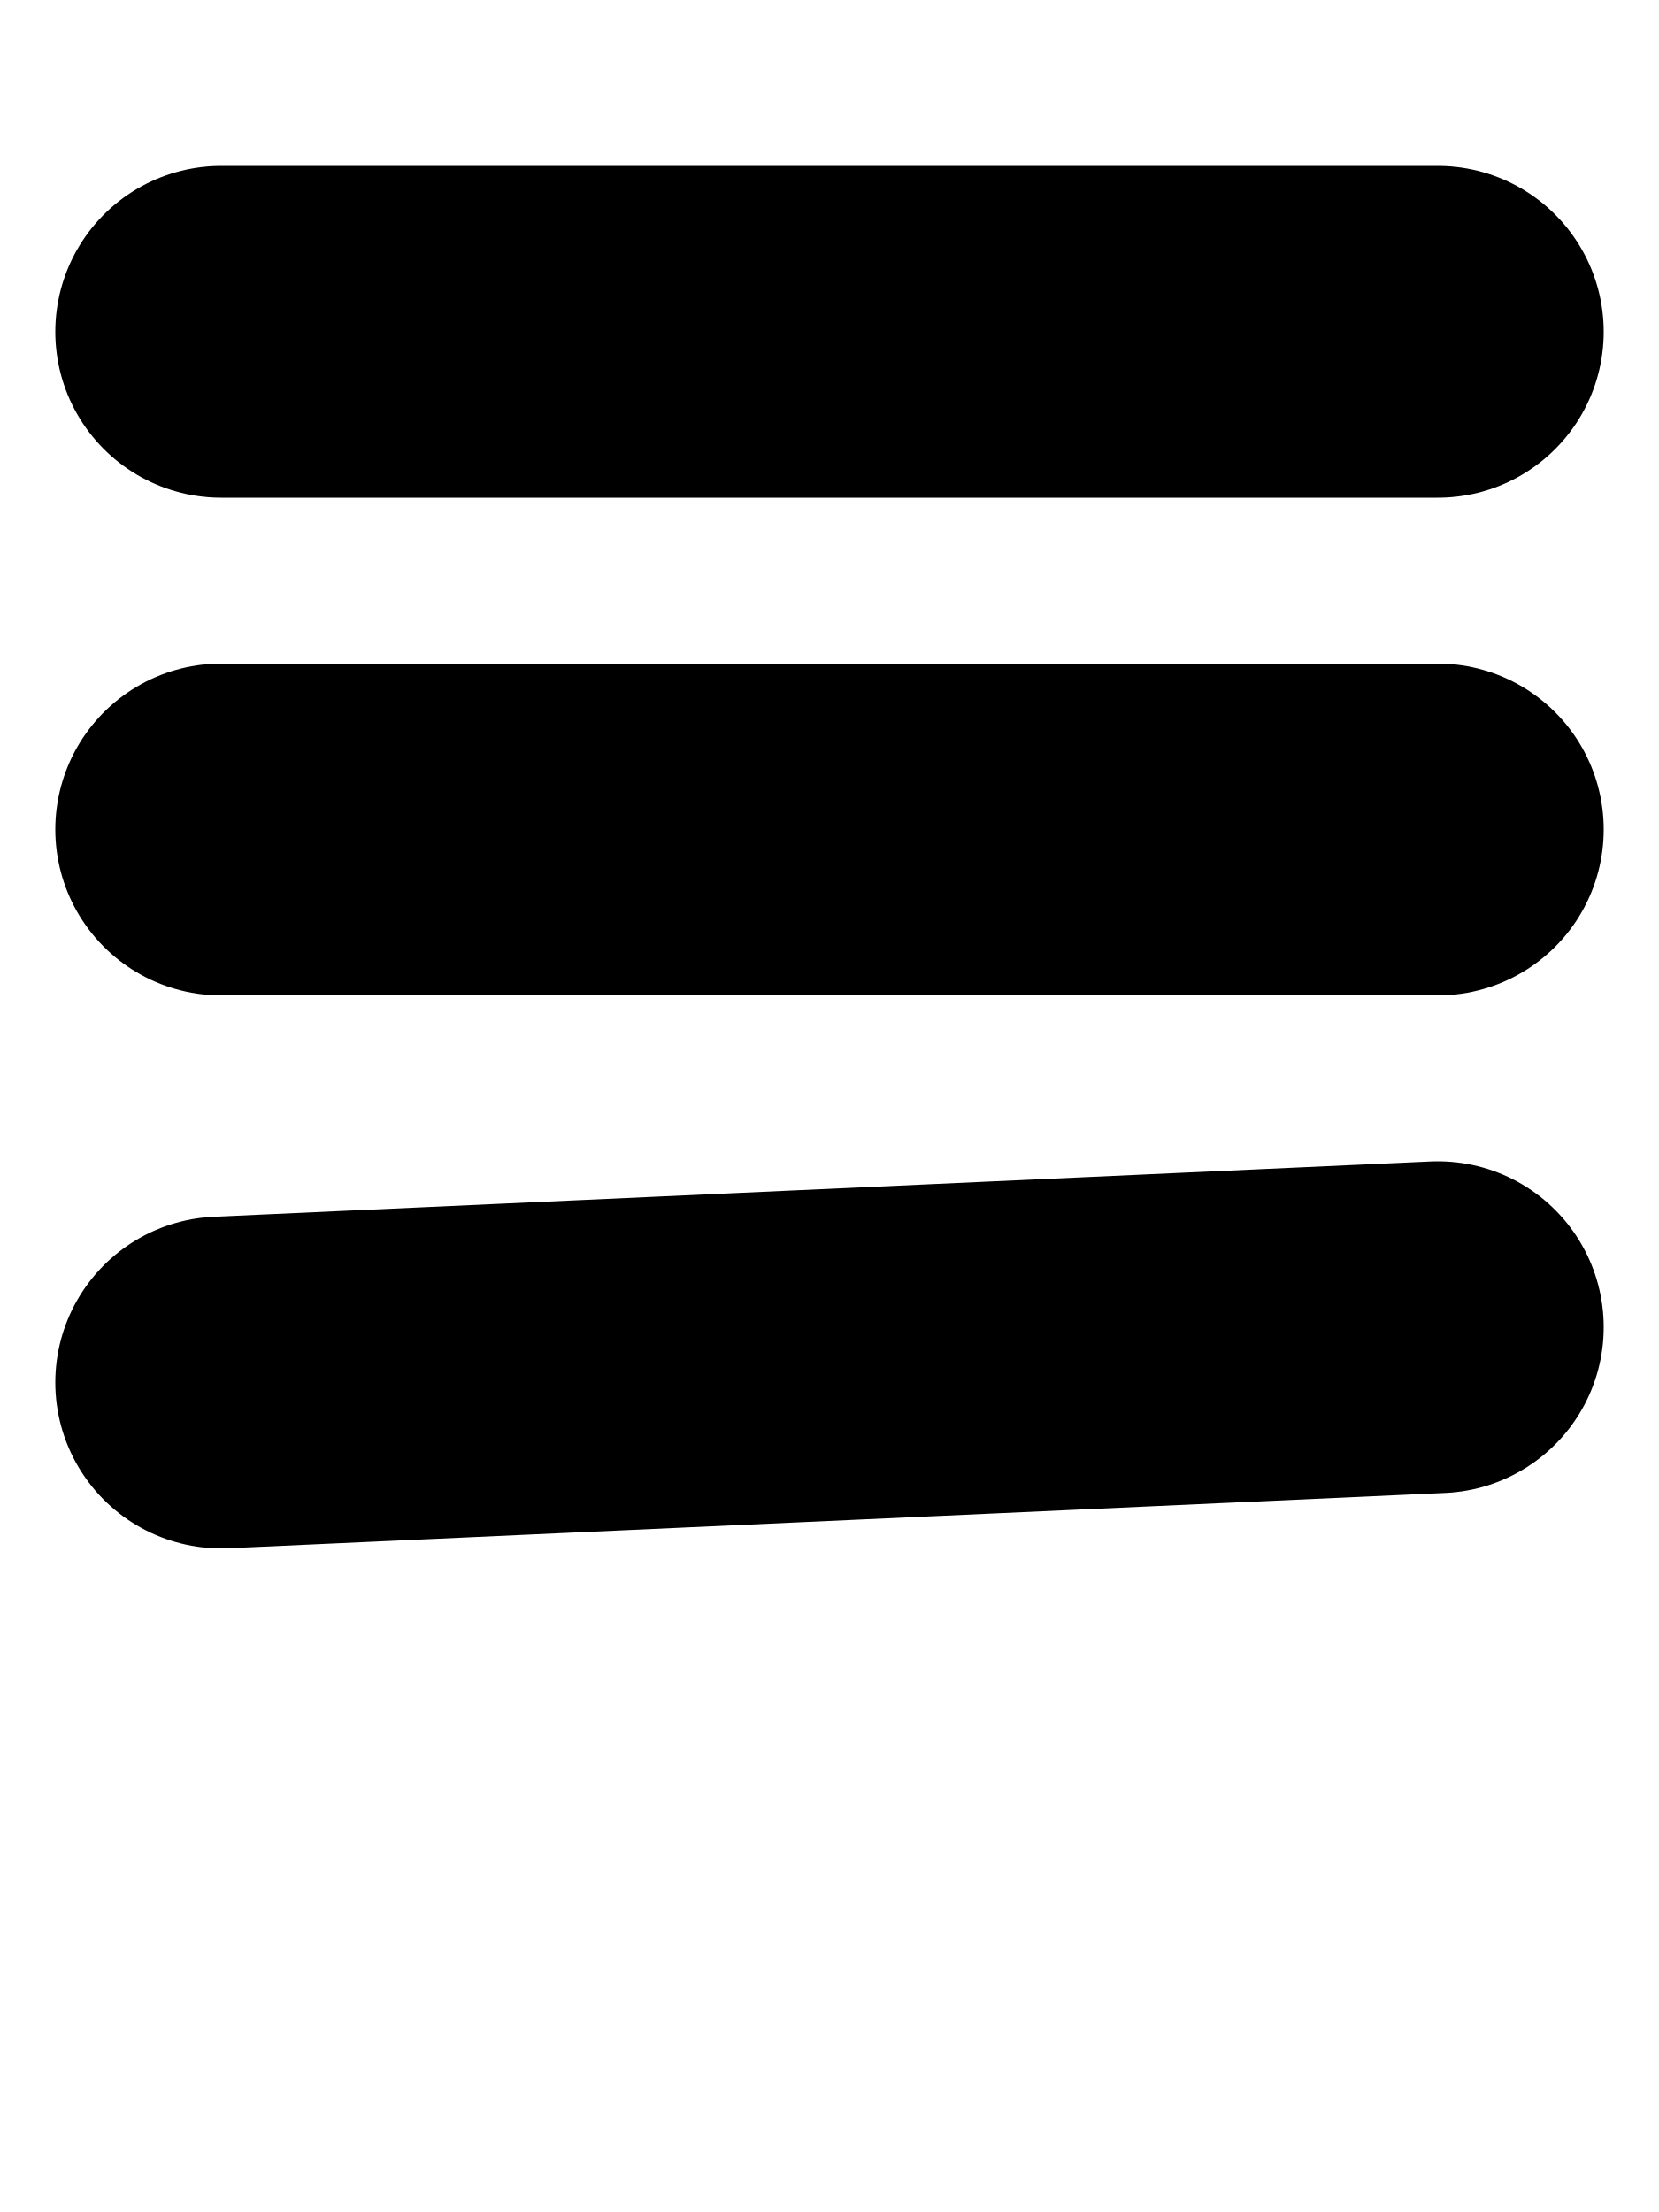
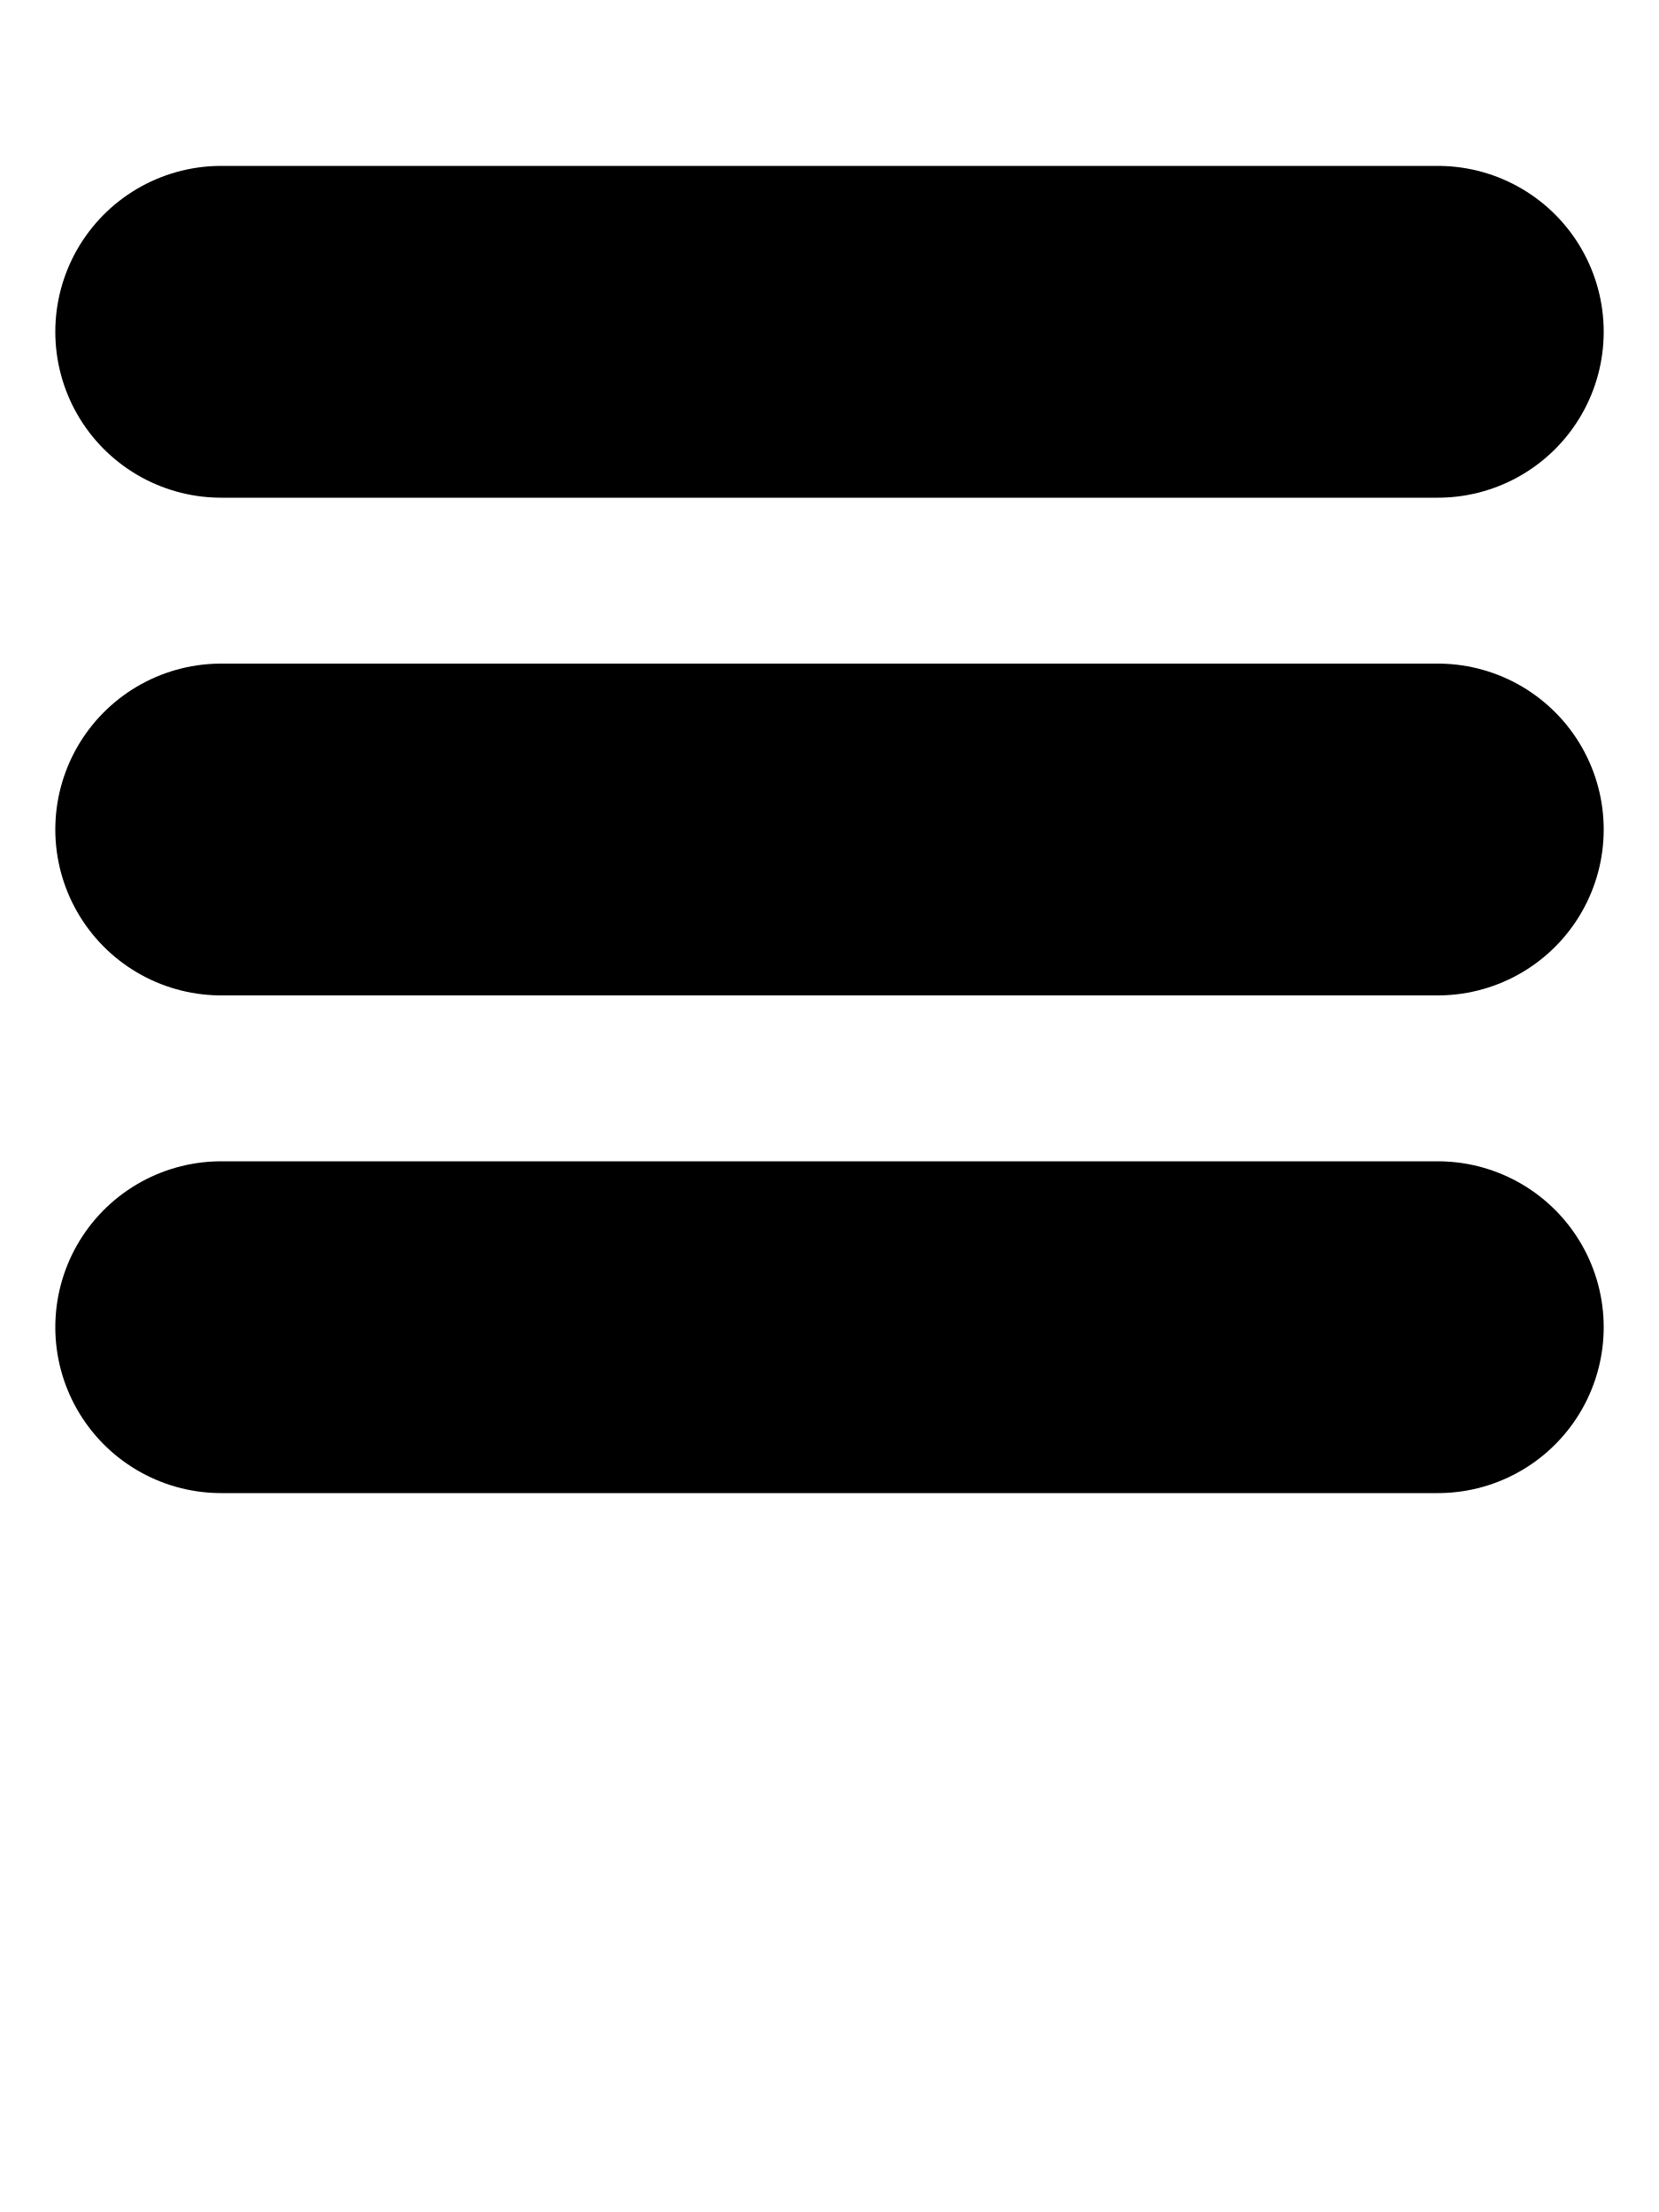
<svg xmlns="http://www.w3.org/2000/svg" width="30" height="40">
  <line x1="4" y1="6" x2="26" y2="6" style="stroke:#000;stroke-width:6;stroke-linecap:round;" />
  <line x1="4" y1="15" x2="26" y2="15" style="stroke:#000;stroke-width:6;stroke-linecap:round;" />
-   <line x1="4" y1="25" x2="26" y2="24" style="stroke:#000;stroke-width:6;stroke-linecap:round;" />
+   <line x1="4" y1="24" x2="26" y2="24" style="stroke:#000;stroke-width:6;stroke-linecap:round;" />
</svg>
